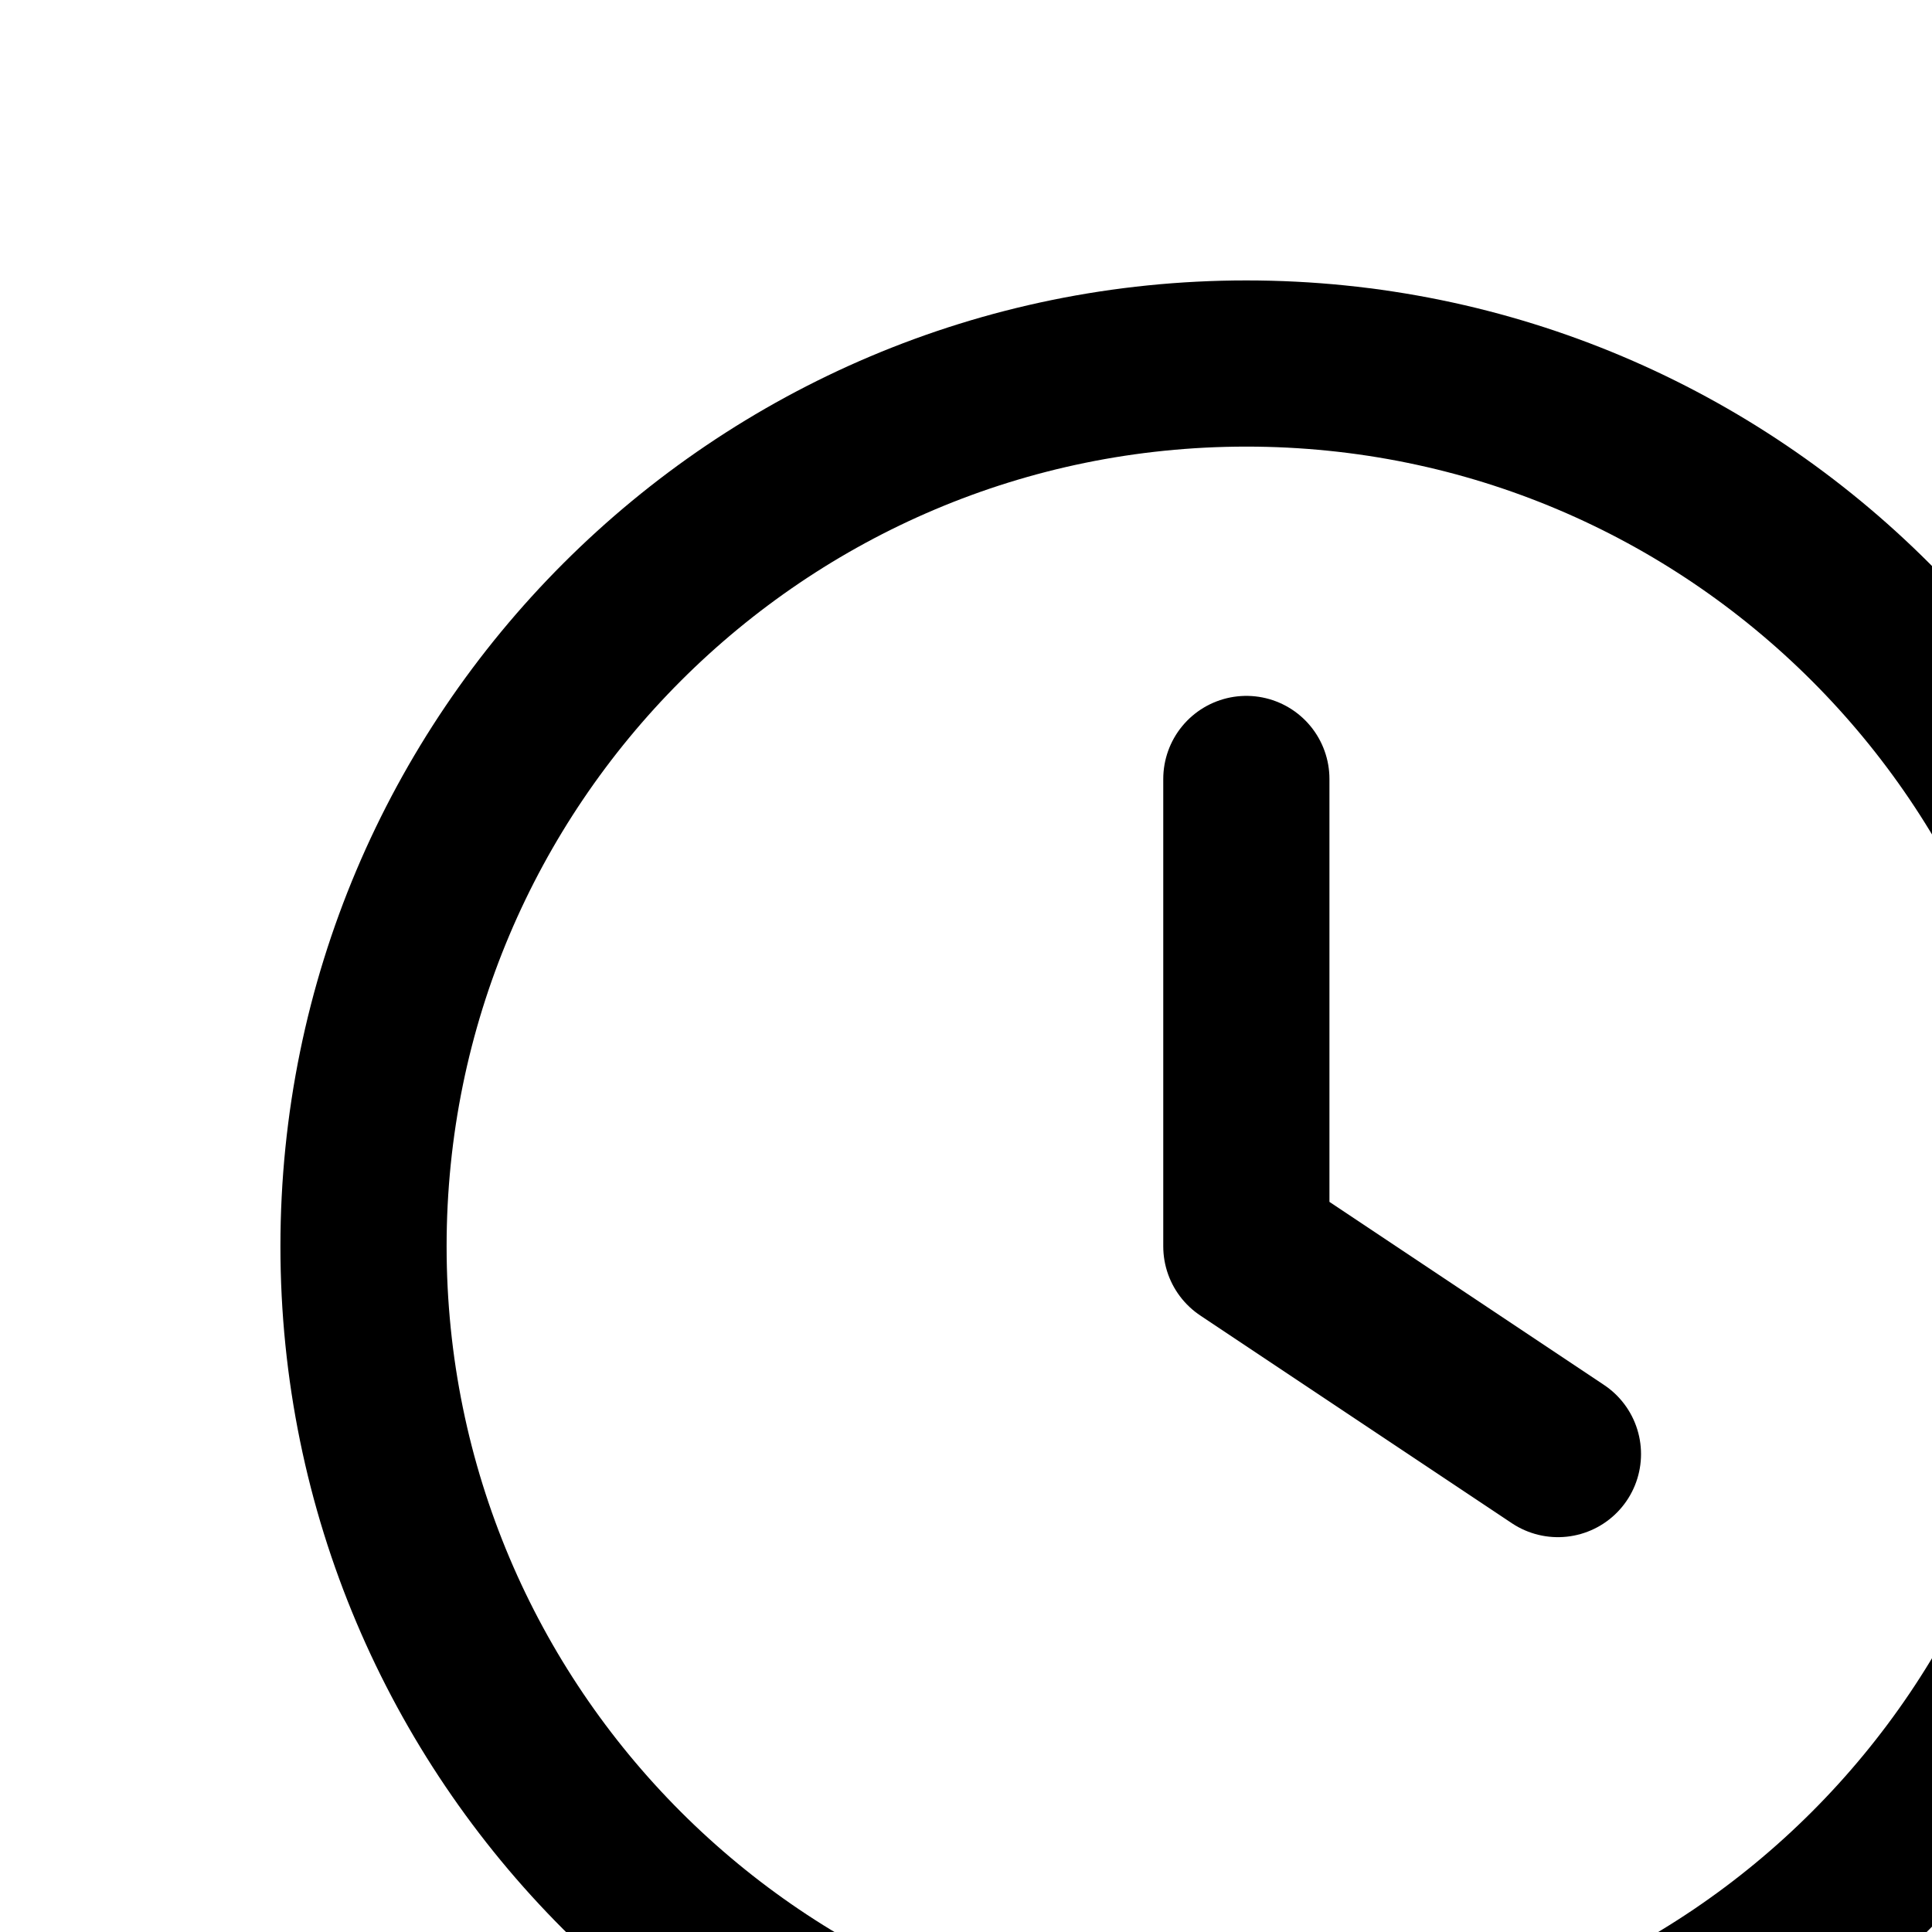
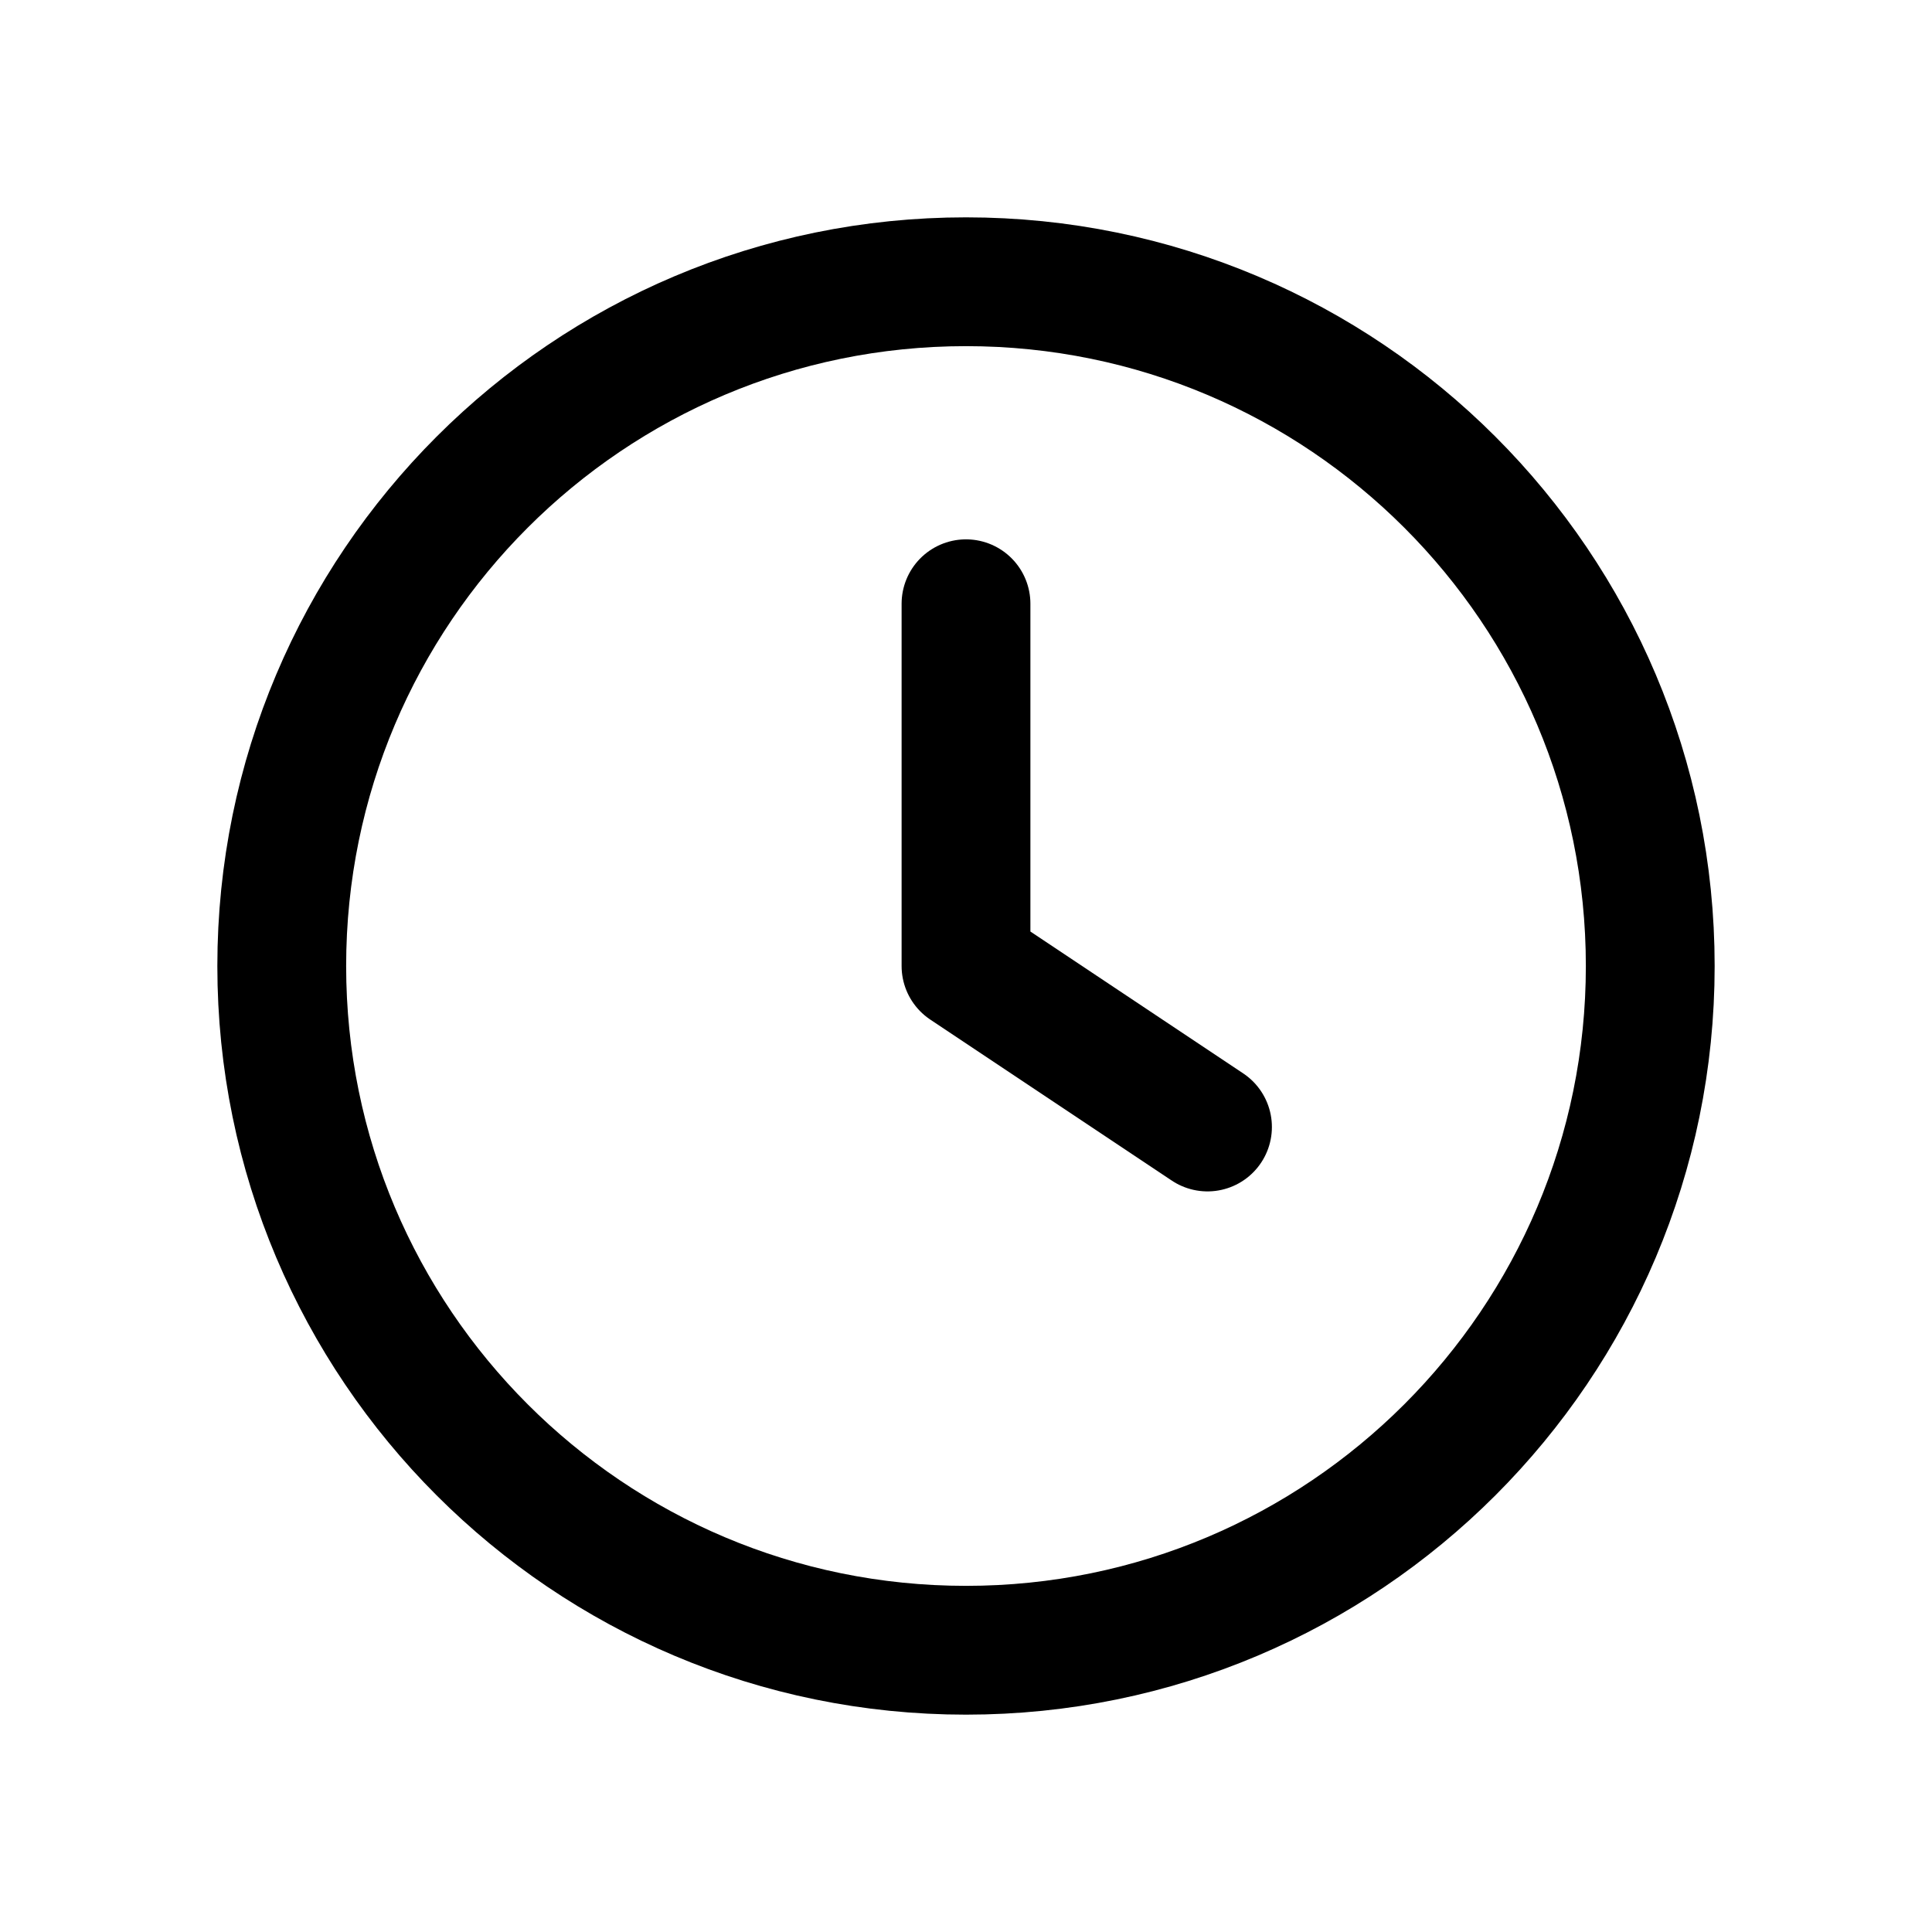
- <svg fill="none" stroke="currentColor" stroke-linecap="round" stroke-linejoin="round" stroke-width="1.6" viewbox="0 0 24 24">
+ <svg fill="none" stroke="currentColor" stroke-linecap="round" stroke-linejoin="round" stroke-width="1.6" viewBox="0 0 24 24">
  <circle cx="12" cy="12" r="8.5" />
  <path d="M12 7.5V12l3 2" />
</svg>
